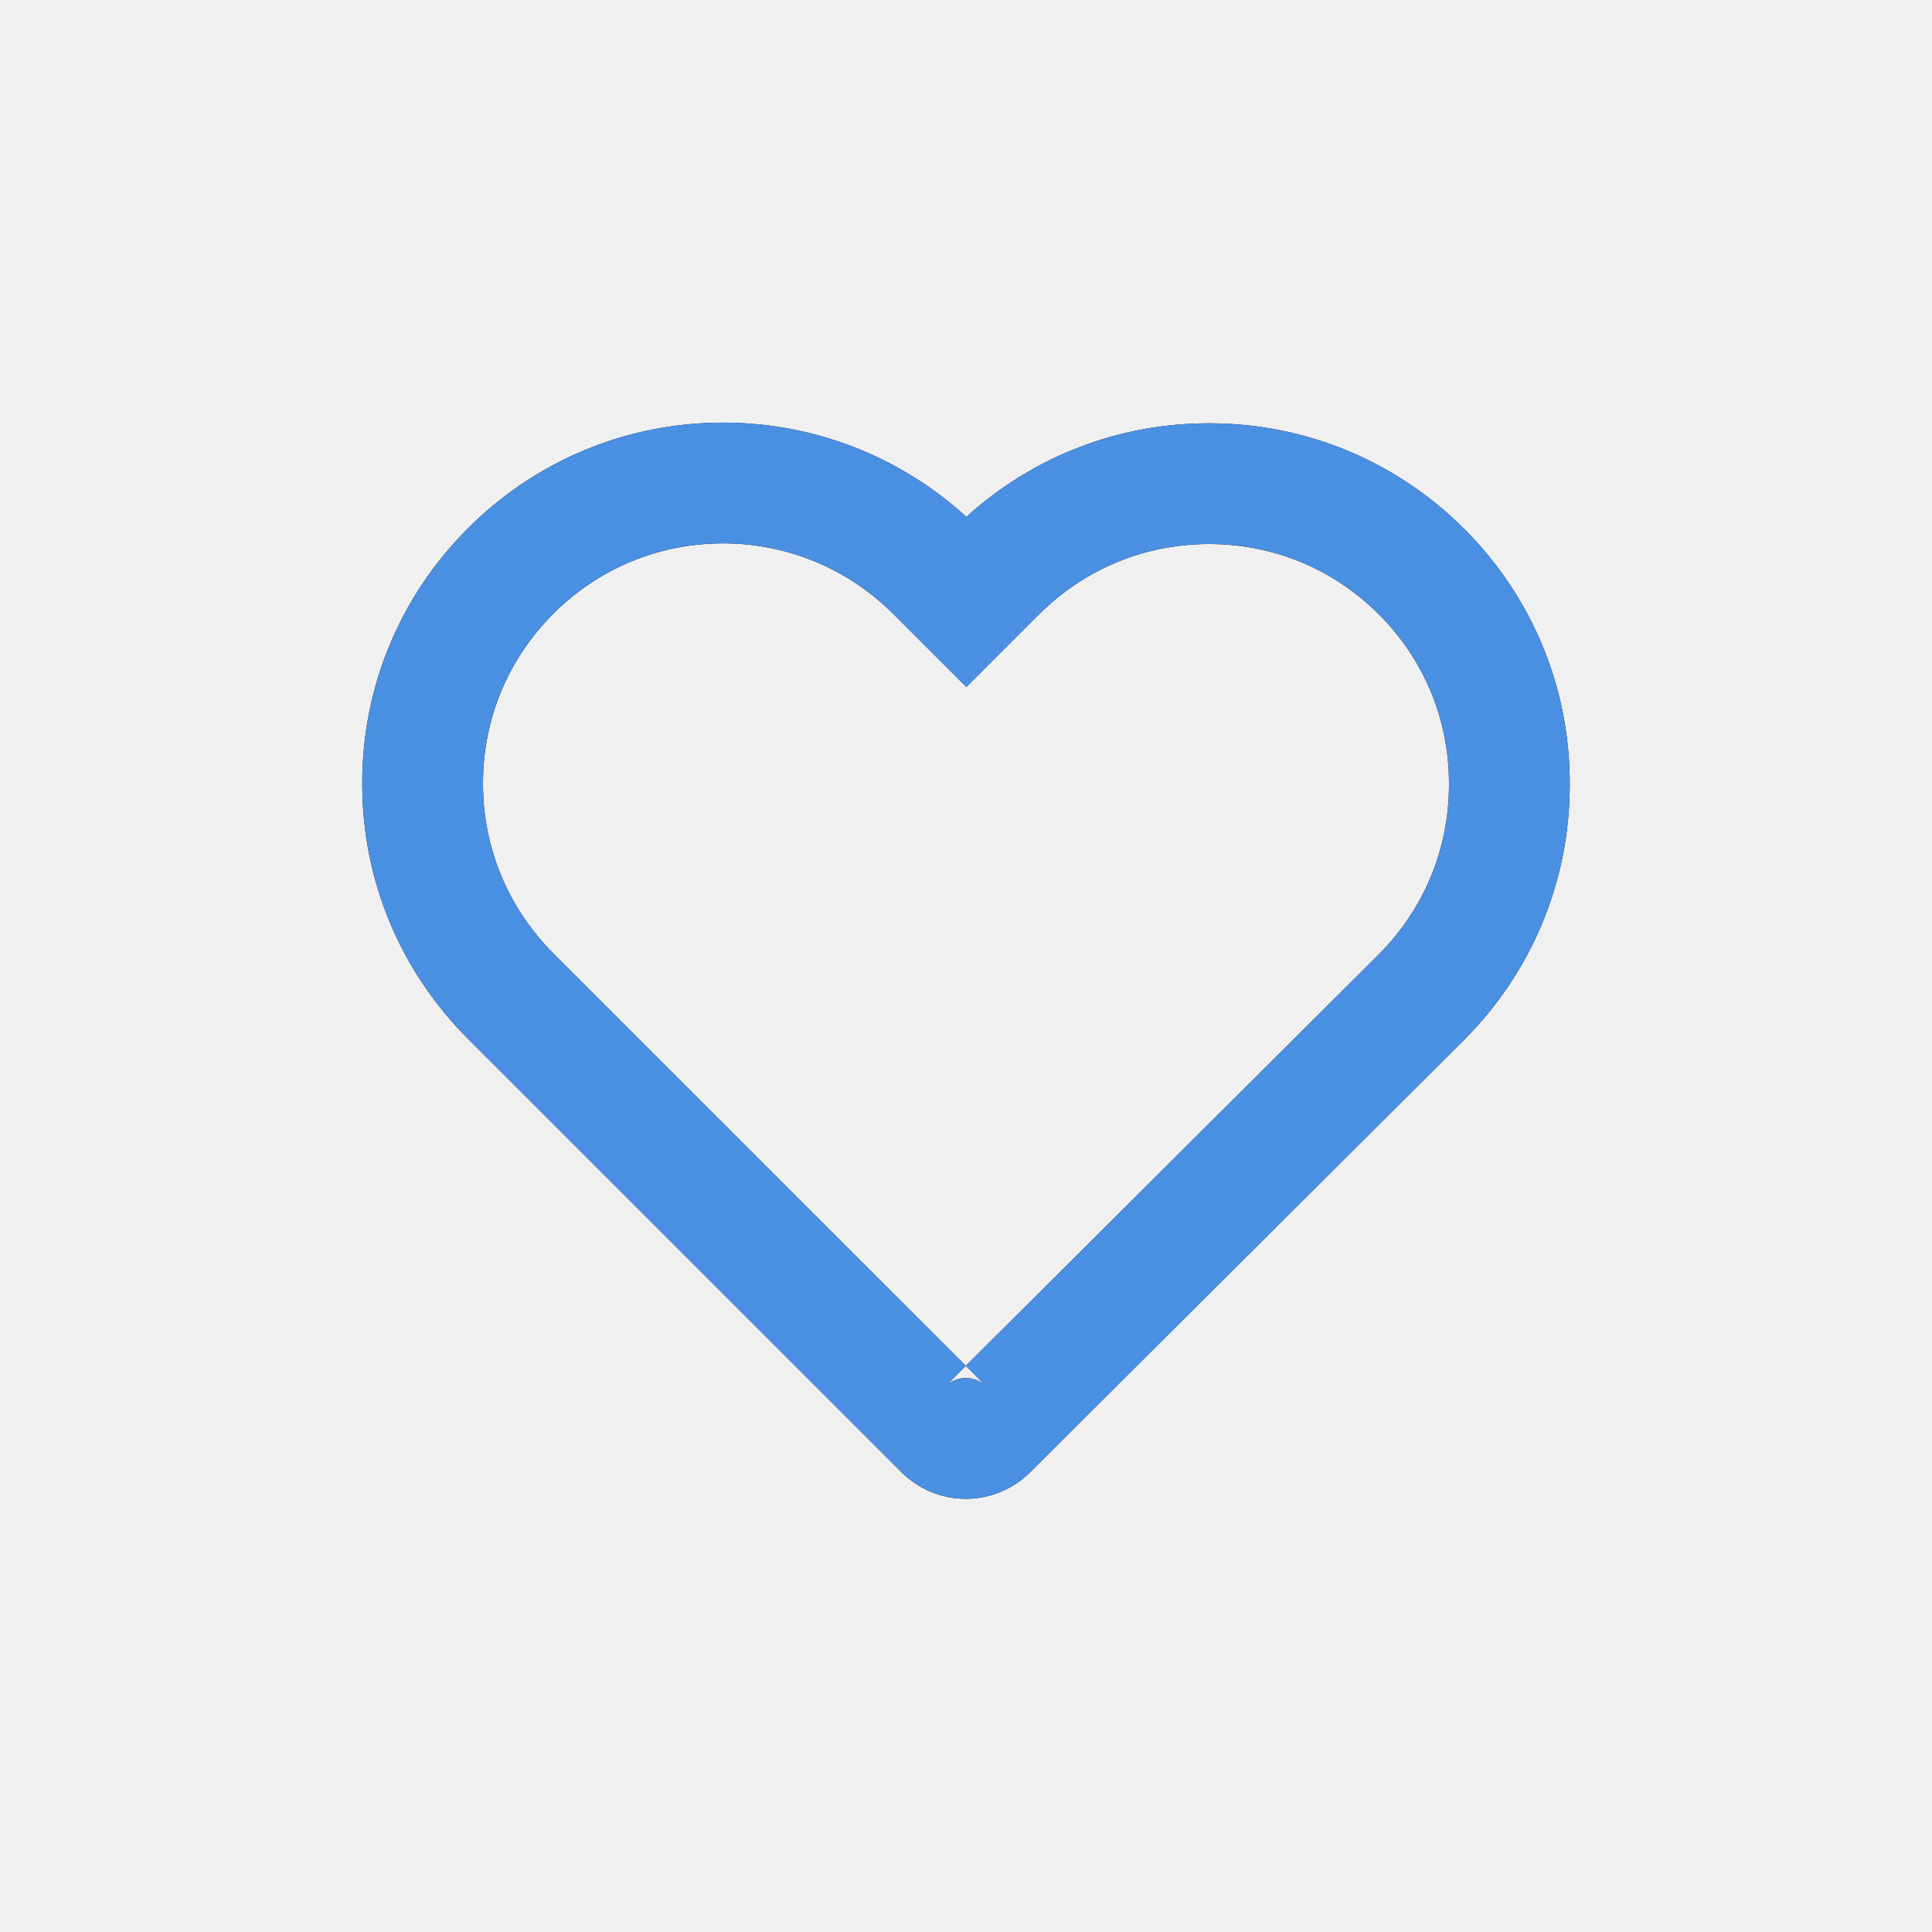
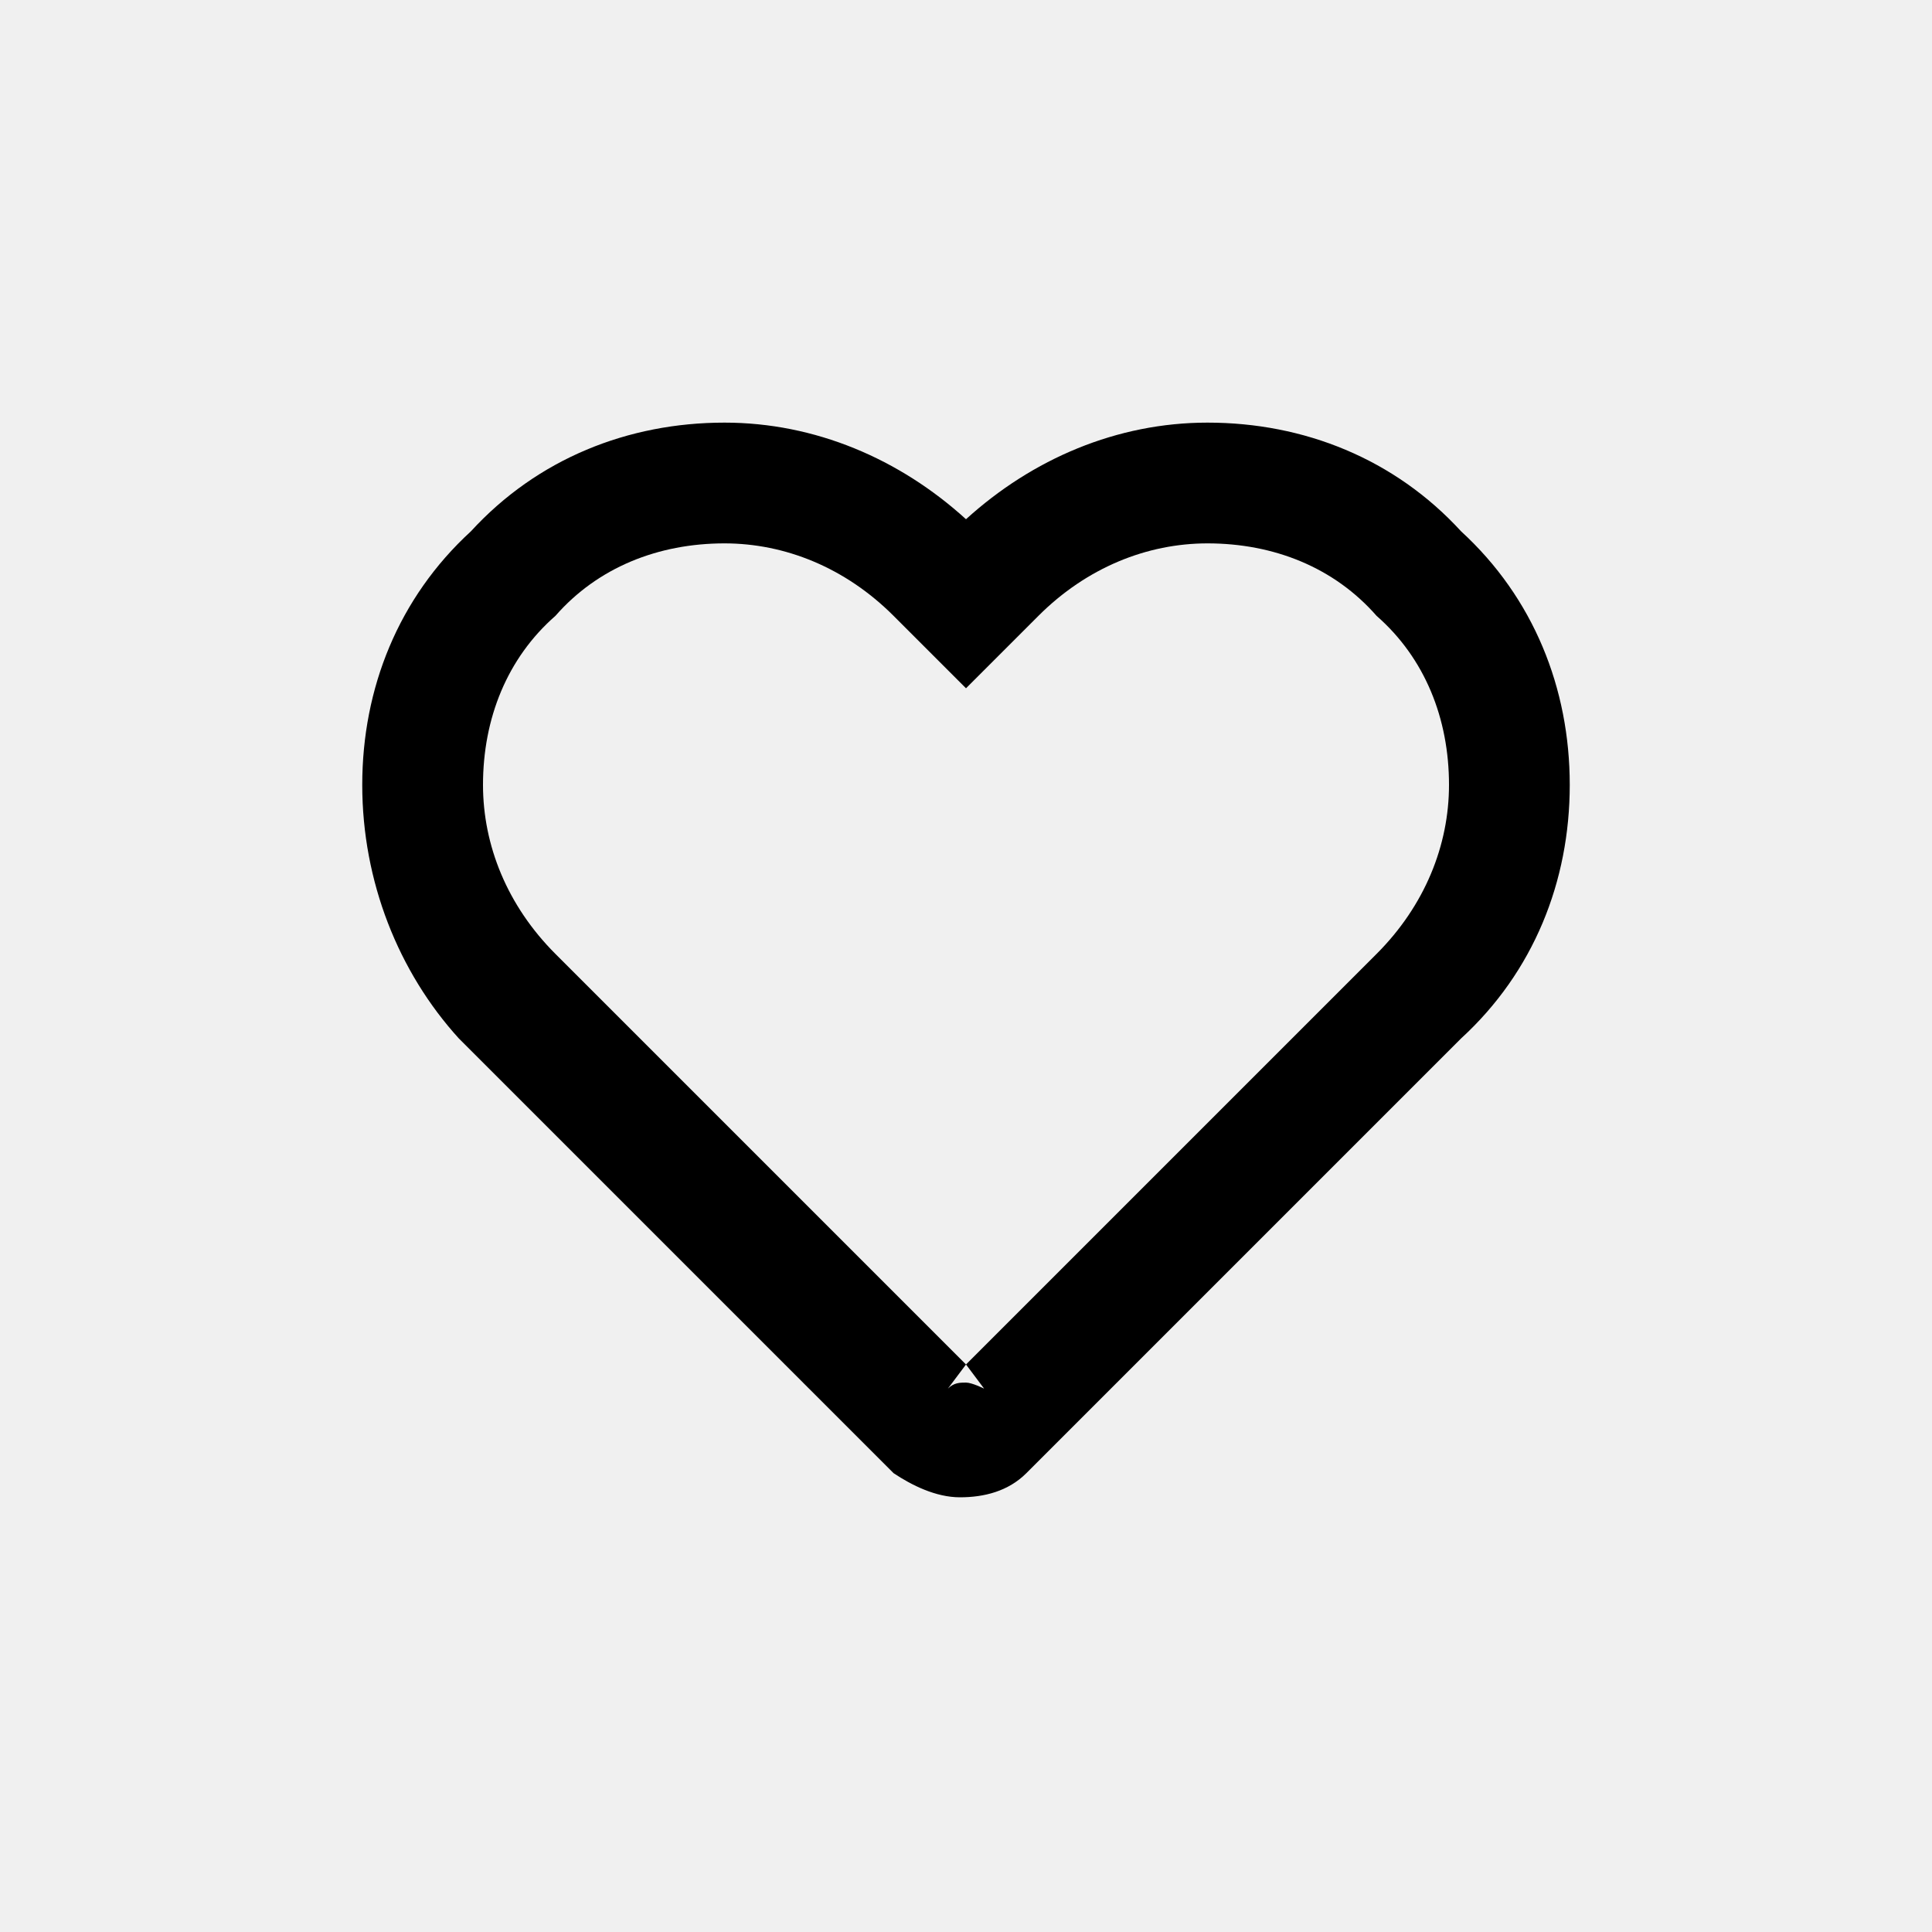
- <svg xmlns="http://www.w3.org/2000/svg" xmlns:xlink="http://www.w3.org/1999/xlink" width="32px" height="32px" viewBox="0 0 32 32" version="1.1">
-   <defs>
-     <path d="M20.024,7.011 C21.622,7.011 23.124,7.633 24.253,8.762 C25.383,9.892 26.005,11.399 26,12.995 C26,14.592 25.376,16.098 24.244,17.229 L17.064,24.383 C16.777,24.67 16.39,24.825 15.994,24.825 C15.596,24.825 15.209,24.664 14.925,24.379 L7.758,17.213 C6.626,16.081 6,14.578 6,12.987 C5.995,11.39 6.619,9.882 7.751,8.751 C8.877,7.624 10.383,7 11.976,7 C13.477,7 14.901,7.555 16.006,8.561 C17.109,7.56 18.526,7.011 20.024,7.011 Z M22.831,15.814 C23.587,15.059 24,14.061 24,12.992 C24.003,11.926 23.593,10.93 22.839,10.176 C22.085,9.422 21.092,9.011 20.024,9.011 C18.958,9.011 17.96,9.425 17.205,10.18 L16.006,11.379 L14.799,10.172 C14.042,9.416 13.041,9 11.976,9 C10.914,9 9.916,9.413 9.165,10.165 C8.409,10.92 7.997,11.917 8,12.984 C8,14.046 8.415,15.041 9.172,15.799 L15.997,22.623 L22.831,15.814 Z M15.652,22.966 C15.746,22.874 15.868,22.825 15.994,22.825 C16.128,22.825 16.249,22.875 16.339,22.965 L15.997,22.623 L15.652,22.966 Z" id="path-1" />
-   </defs>
-   <g id="Symbols" stroke="none" stroke-width="1" fill="none" fill-rule="evenodd">
-     <g id="icon/solid/heart">
-       <mask id="mask-2" fill="white">
-         <use xlink:href="#path-1" />
-       </mask>
-       <use id="heart" fill="#000000" fill-rule="nonzero" xlink:href="#path-1" />
-       <g id="color/solid/primary" mask="url(#mask-2)" fill="#4A90E2">
-         <g transform="translate(-22, -25)" id="color">
-           <rect x="0" y="0" width="80" height="80" />
-         </g>
-       </g>
-     </g>
+ <svg xmlns="http://www.w3.org/2000/svg" version="1.1" id="Layer_1" x="0px" y="0px" viewBox="0 0 32 32" style="enable-background:new 0 0 32 32;" xml:space="preserve">
+   <g>
+     <path d="M20,7c1.6,0,3.1,0.6,4.2,1.8C25.4,9.9,26,11.4,26,13c0,1.6-0.6,3.1-1.8,4.2l-7.2,7.2c-0.3,0.3-0.7,0.4-1.1,0.4   c-0.4,0-0.8-0.2-1.1-0.4l-7.2-7.2C6.6,16.1,6,14.6,6,13c0-1.6,0.6-3.1,1.8-4.2C8.9,7.6,10.4,7,12,7c1.5,0,2.9,0.6,4,1.6   C17.1,7.6,18.5,7,20,7z M22.8,15.8c0.8-0.8,1.2-1.8,1.2-2.8c0-1.1-0.4-2.1-1.2-2.8C22.1,9.4,21.1,9,20,9C19,9,18,9.4,17.2,10.2   L16,11.4l-1.2-1.2C14,9.4,13,9,12,9c-1.1,0-2.1,0.4-2.8,1.2C8.4,10.9,8,11.9,8,13C8,14,8.4,15,9.2,15.8l6.8,6.8L22.8,15.8z    M15.7,23c0.1-0.1,0.2-0.1,0.3-0.1c0.1,0,0.3,0.1,0.3,0.1L16,22.6L15.7,23z" />
  </g>
</svg>
